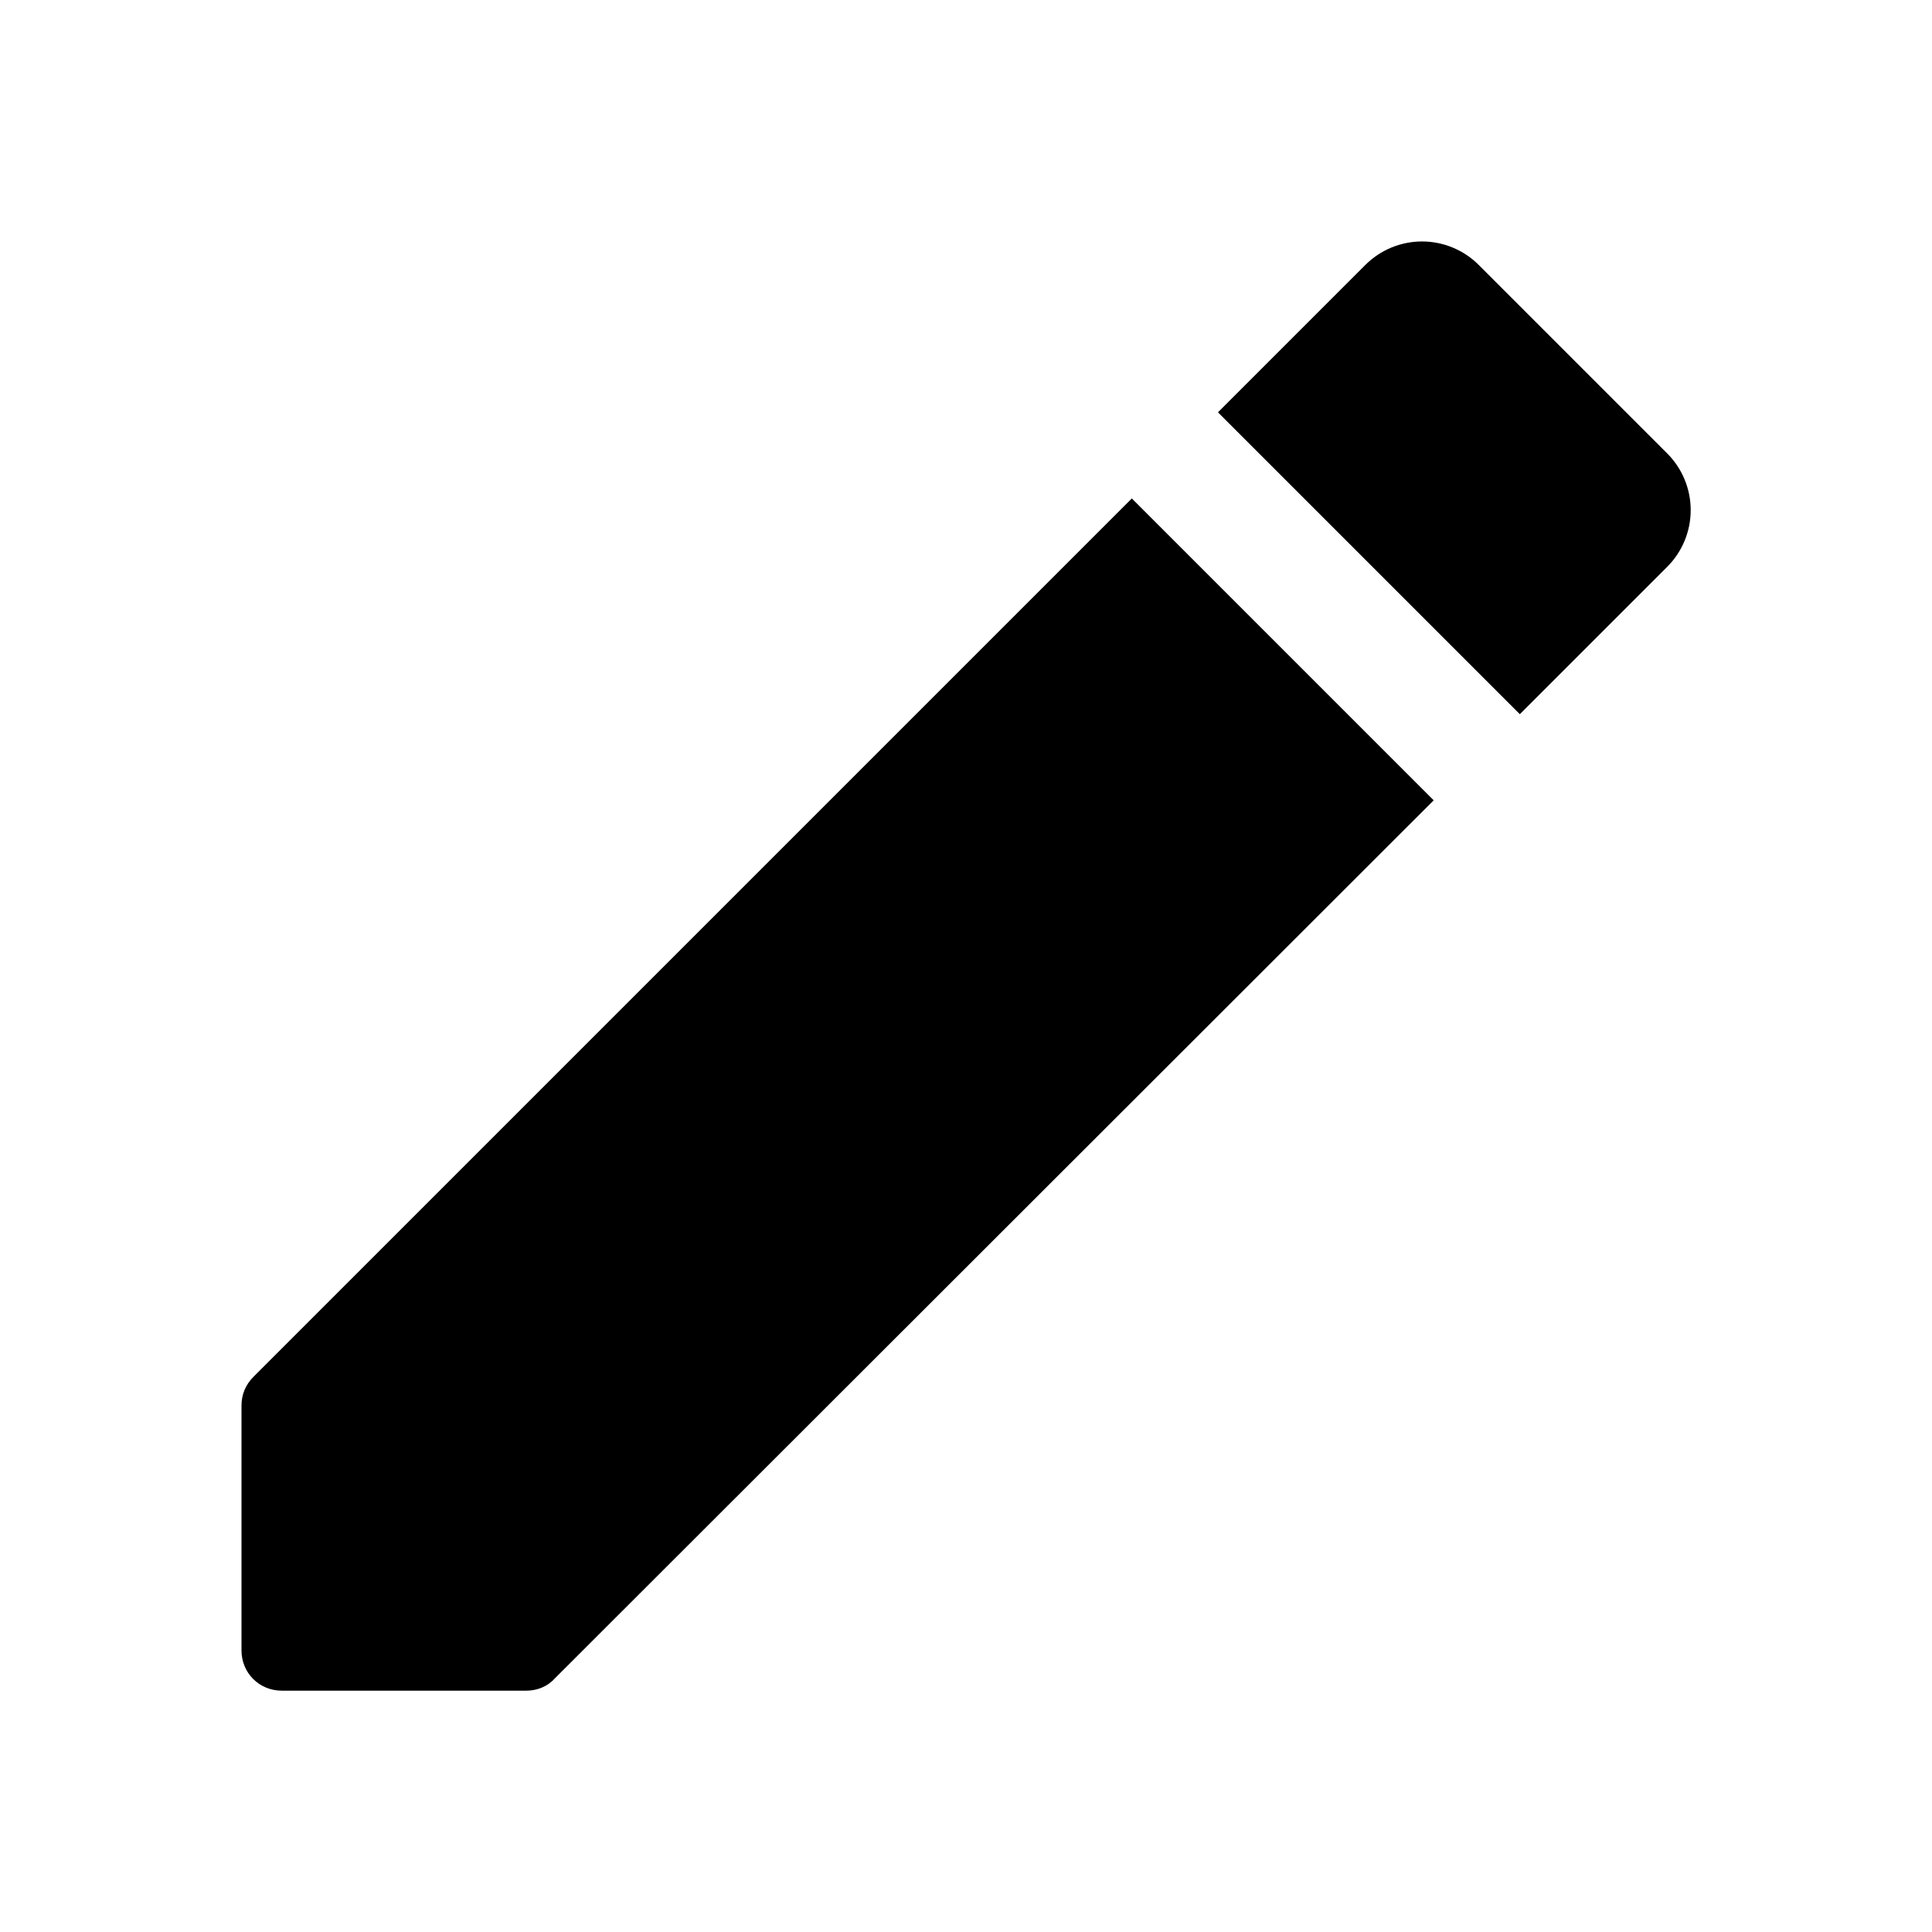
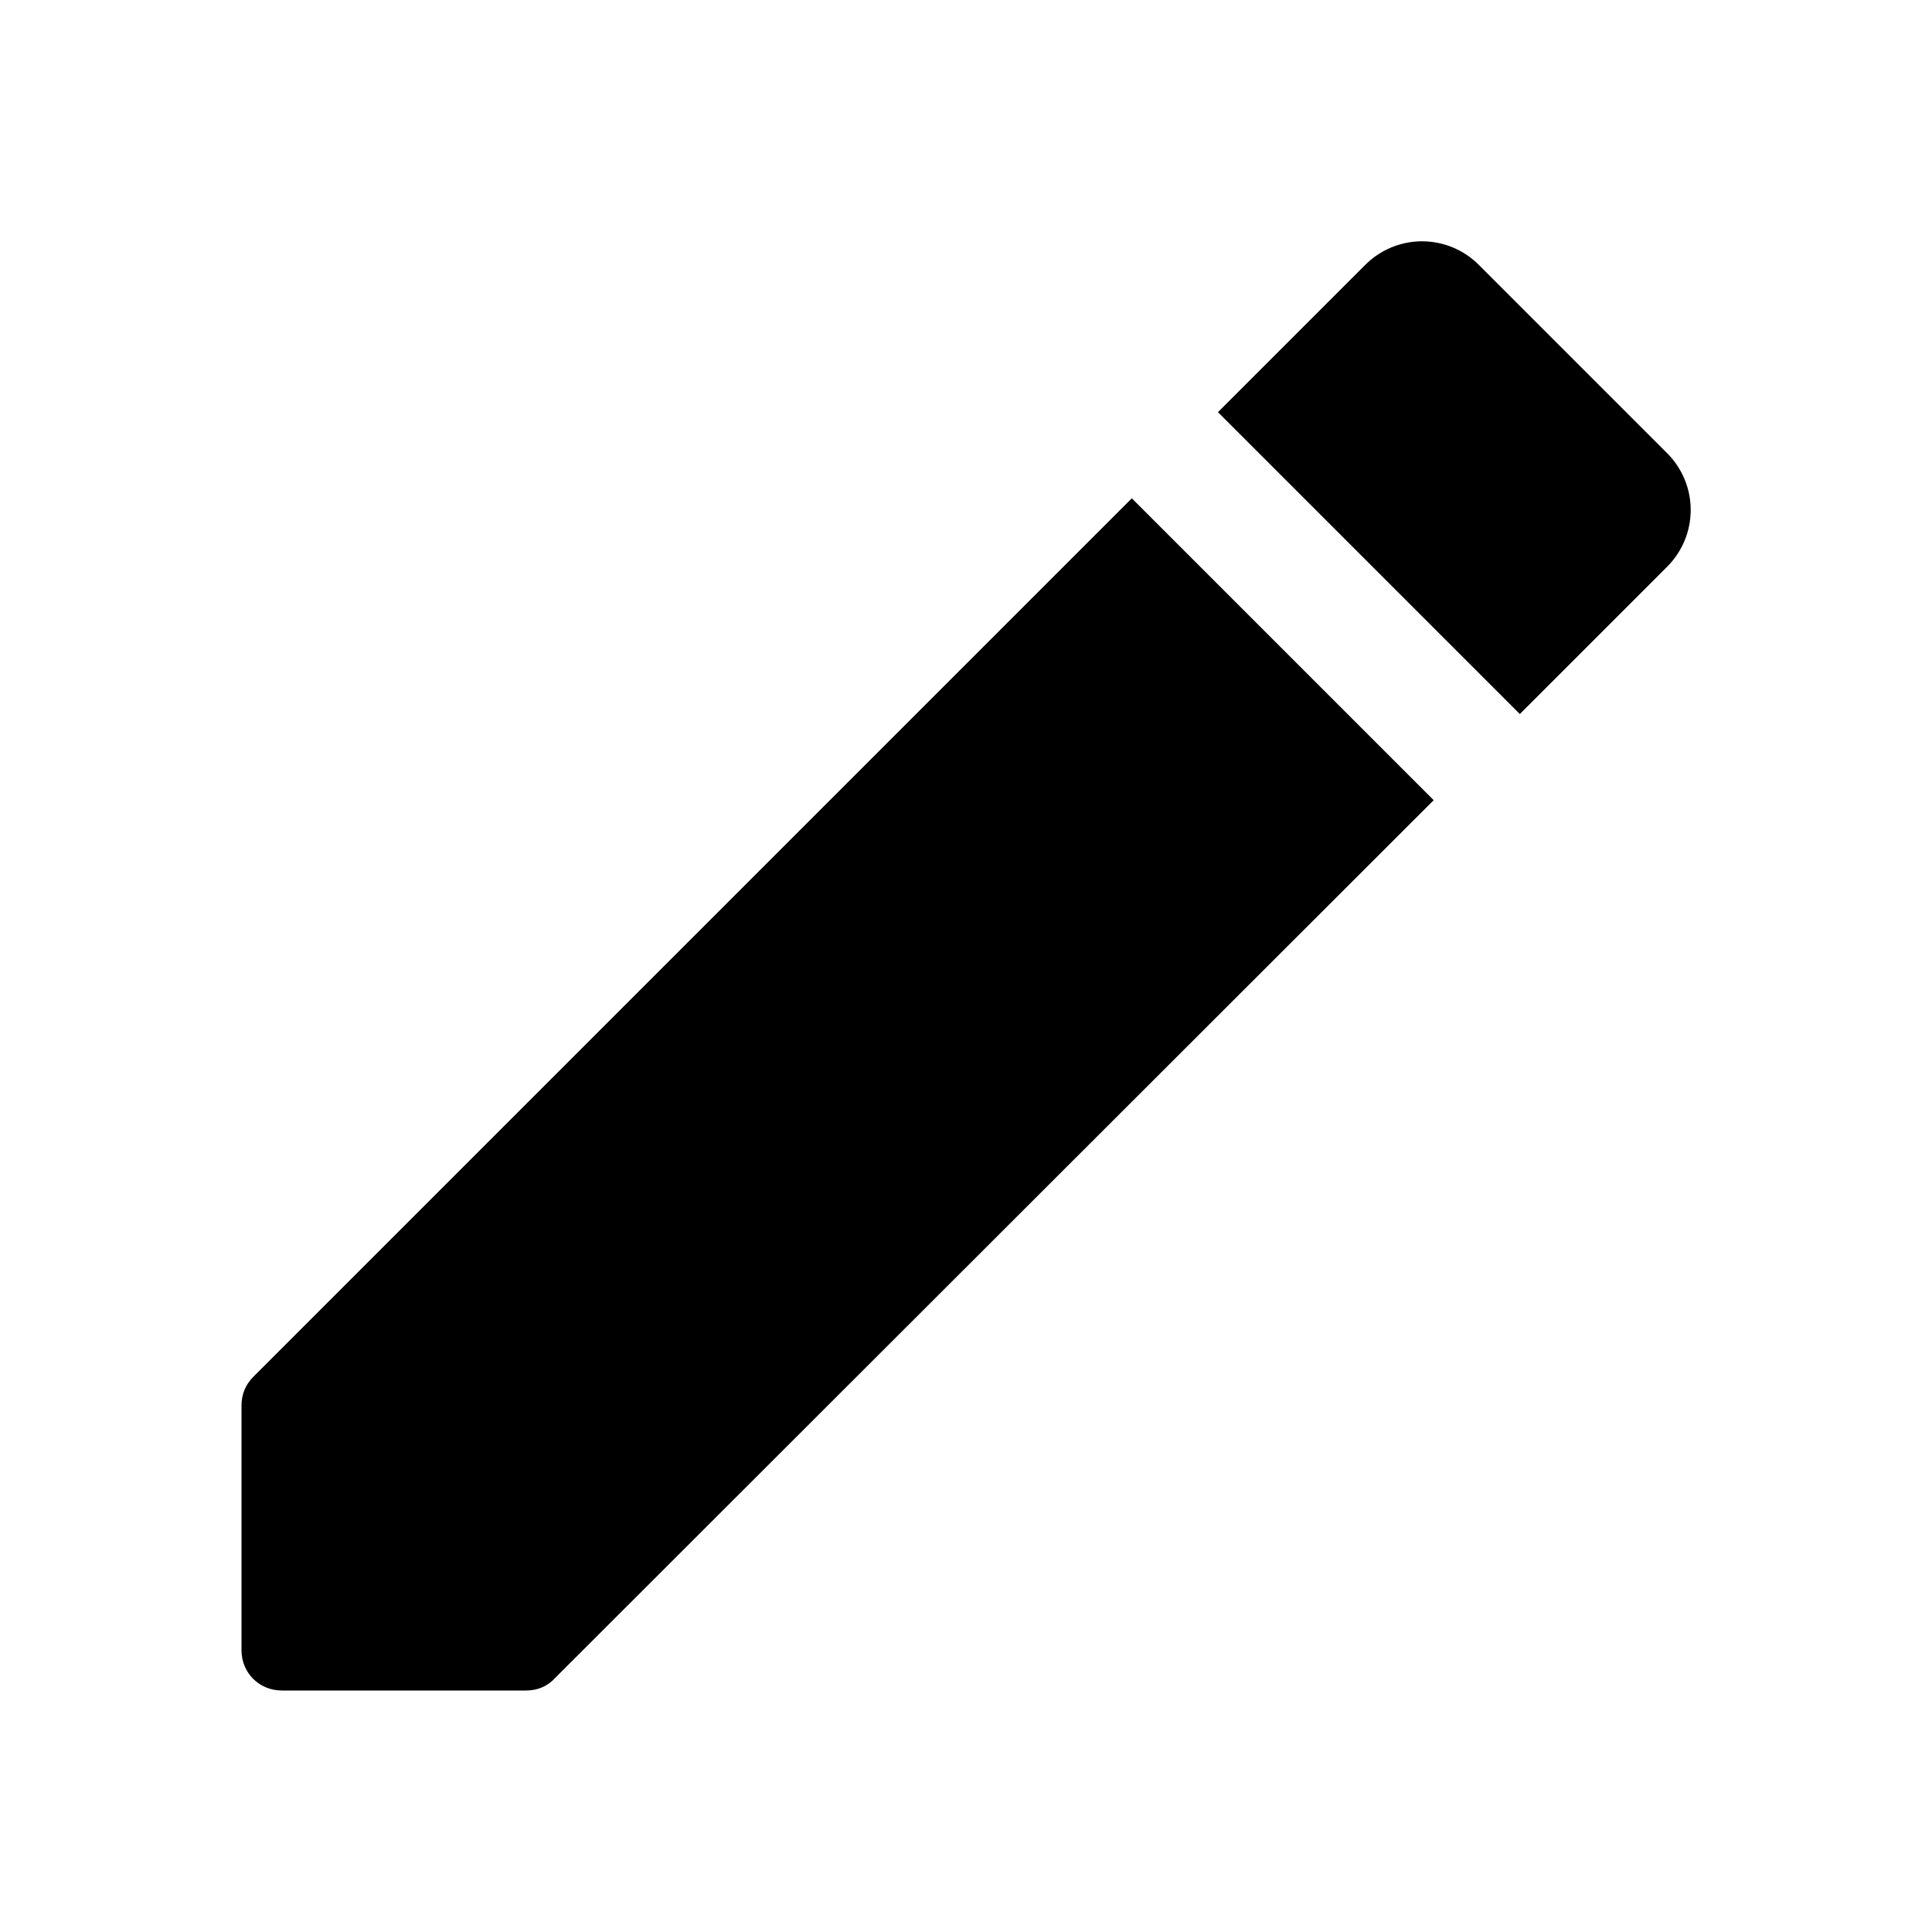
- <svg xmlns="http://www.w3.org/2000/svg" width="24" height="24" viewBox="0 0 24 24">
-   <g fill="none" fill-rule="evenodd">
-     <path d="M0 0h24v24H0V0zm0 0h24v24H0V0zm0 0h24v24H0V0zm0 0h24v24H0V0z" />
-     <path d="M3 17.462v3.04c0 .28.22.5.5.5h3.04c.13 0 .26-.05.35-.15l10.92-10.91-3.75-3.75-10.91 10.91c-.1.1-.15.22-.15.36zm17.71-10.42a.996.996 0 000-1.41l-2.34-2.34a.996.996 0 00-1.41 0l-1.83 1.83 3.75 3.75 1.83-1.83z" fill="#000" fill-rule="nonzero" />
-   </g>
+ <svg xmlns="http://www.w3.org/2000/svg" height="24" viewBox="0 0 24 24" width="24">
+   <path d="M0 0h24v24H0V0z" fill="none" />
+   <path d="M3 17.46v3.04c0 .28.22.5.5.5h3.04c.13 0 .26-.05.35-.15L17.81 9.94l-3.75-3.75L3.15 17.1c-.1.1-.15.22-.15.36zM20.71 7.04a.996.996 0 000-1.41l-2.34-2.34a.996.996 0 00-1.41 0l-1.83 1.83 3.75 3.75 1.83-1.83z" />
</svg>
